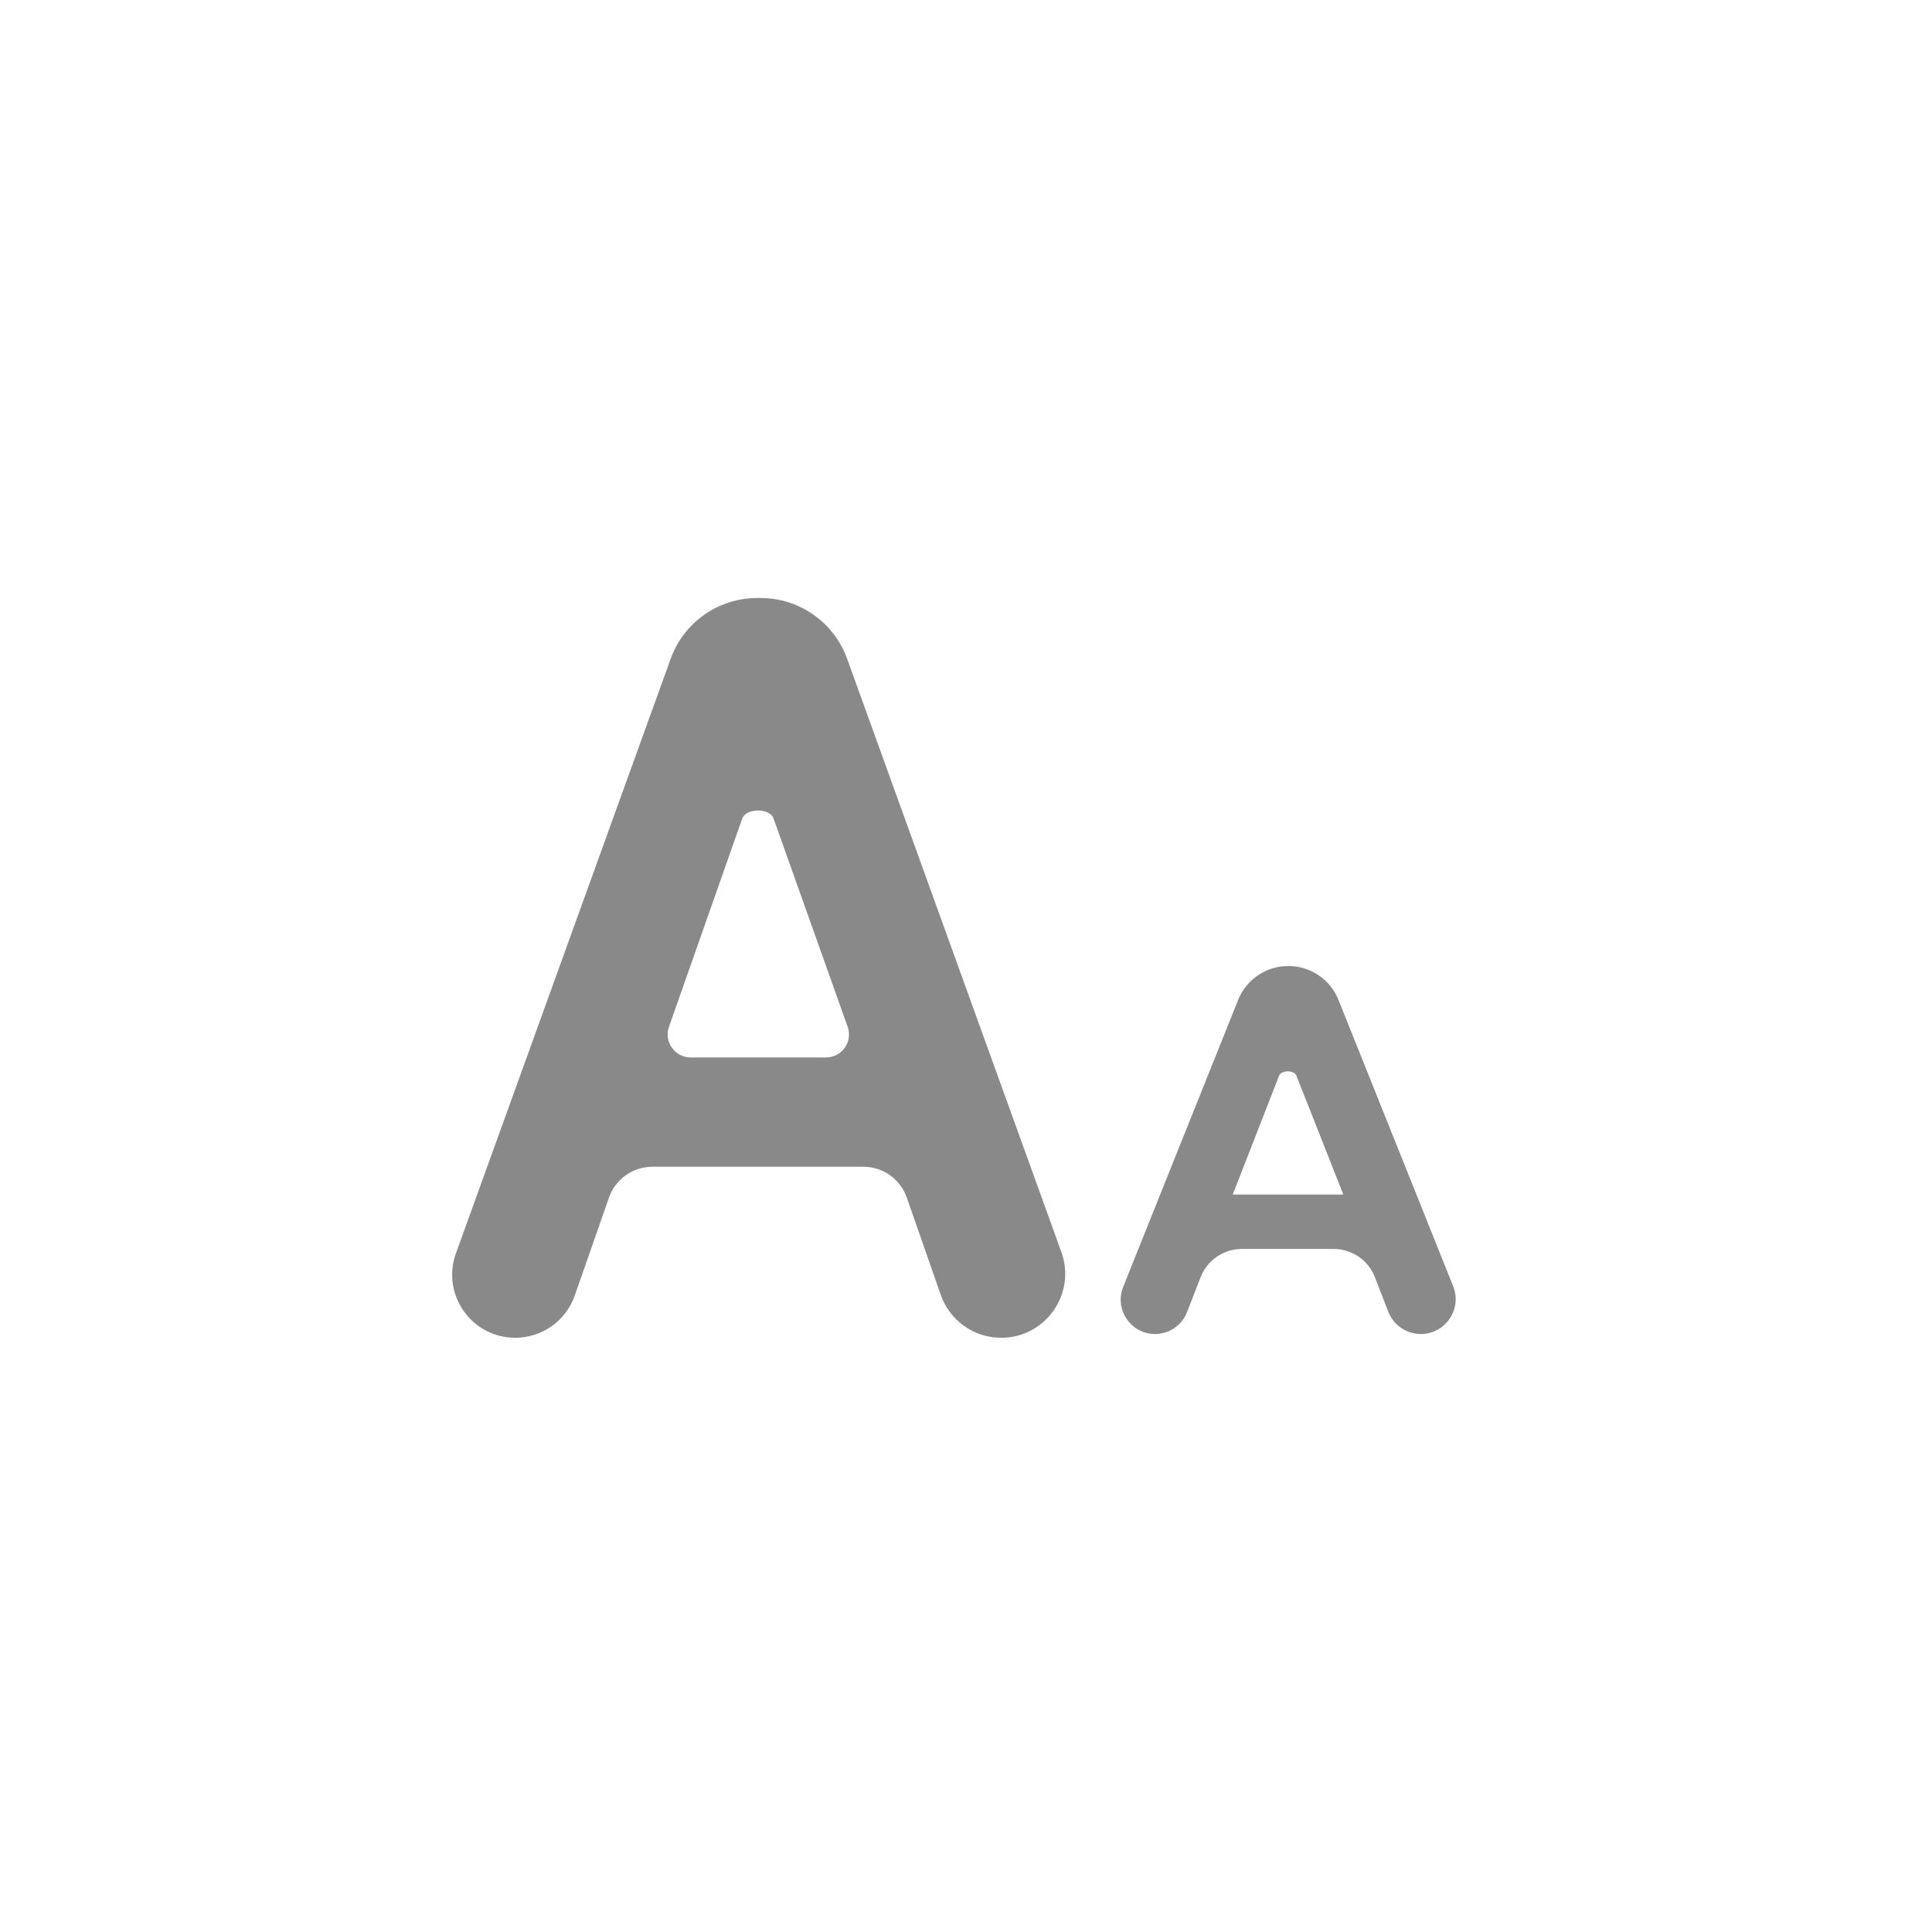
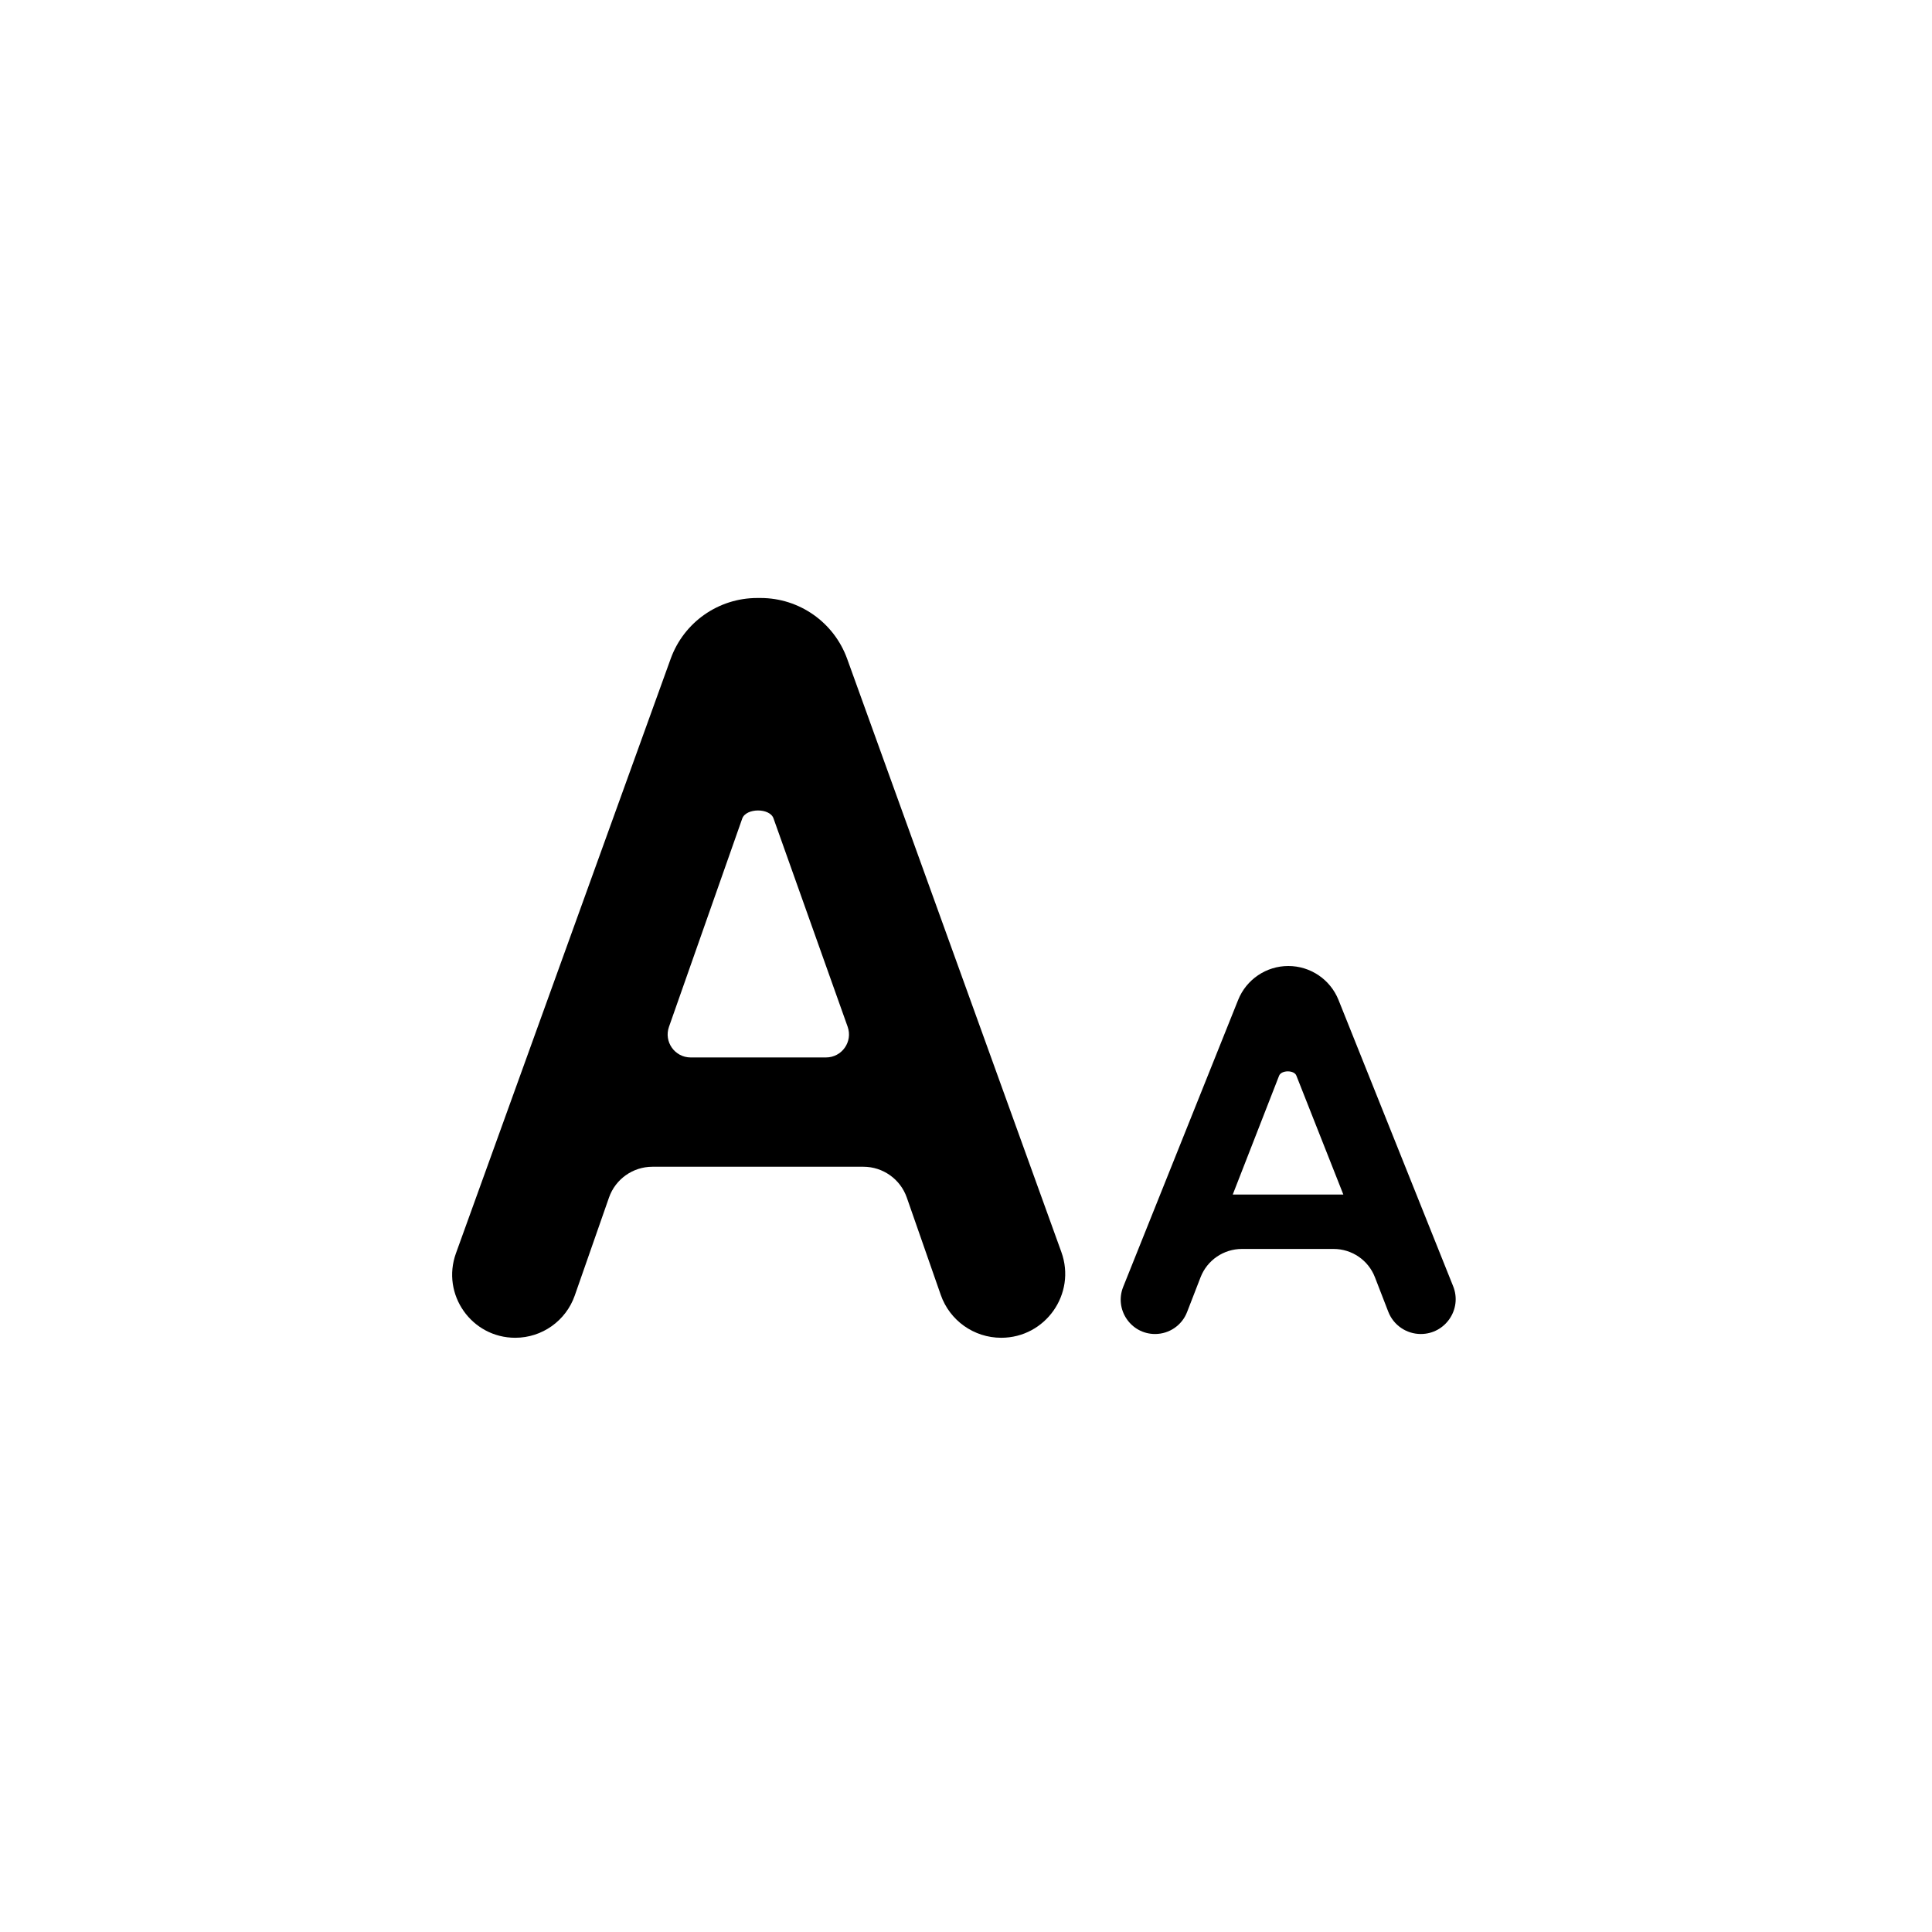
- <svg xmlns="http://www.w3.org/2000/svg" width="42" height="42" viewBox="0 0 42 42" fill="none">
-   <path d="M12.495 28.163C12.303 28.713 11.784 29.082 11.201 29.082C10.251 29.082 9.589 28.139 9.912 27.245L14.58 14.321C14.866 13.528 15.618 13 16.461 13H16.535C17.377 13 18.129 13.528 18.416 14.321L23.073 27.218C23.401 28.125 22.729 29.082 21.765 29.082C21.173 29.082 20.646 28.708 20.451 28.149L19.713 26.034C19.573 25.633 19.194 25.364 18.769 25.364H14.183C13.758 25.364 13.379 25.633 13.239 26.034L12.495 28.163ZM16.135 17.796L14.543 22.322C14.428 22.647 14.67 22.988 15.014 22.988H17.956C18.302 22.988 18.543 22.646 18.427 22.32L16.817 17.796C16.742 17.559 16.217 17.561 16.135 17.796Z" fill="#898989" />
-   <path d="M25.806 28.523C25.695 28.811 25.418 29 25.11 29C24.582 29 24.221 28.466 24.417 27.976L26.916 21.738C27.095 21.292 27.526 21 28.007 21C28.487 21 28.919 21.292 29.098 21.738L31.59 27.961C31.79 28.458 31.423 29 30.887 29C30.574 29 30.293 28.808 30.18 28.516L29.89 27.767C29.747 27.395 29.389 27.151 28.991 27.151H26.999C26.6 27.151 26.243 27.395 26.099 27.767L25.806 28.523ZM27.806 23.386L26.799 25.968H29.203L28.183 23.386C28.138 23.258 27.855 23.259 27.806 23.386Z" fill="#898989" />
+ <svg xmlns="http://www.w3.org/2000/svg" viewBox="0 0 42 42" fill="none">
+   <path d="M12.495 28.163C12.303 28.713 11.784 29.082 11.201 29.082C10.251 29.082 9.589 28.139 9.912 27.245L14.58 14.321C14.866 13.528 15.618 13 16.461 13H16.535C17.377 13 18.129 13.528 18.416 14.321L23.073 27.218C23.401 28.125 22.729 29.082 21.765 29.082C21.173 29.082 20.646 28.708 20.451 28.149L19.713 26.034C19.573 25.633 19.194 25.364 18.769 25.364H14.183C13.758 25.364 13.379 25.633 13.239 26.034L12.495 28.163ZM16.135 17.796L14.543 22.322C14.428 22.647 14.67 22.988 15.014 22.988H17.956C18.302 22.988 18.543 22.646 18.427 22.32L16.817 17.796C16.742 17.559 16.217 17.561 16.135 17.796Z" fill="currentColor" />
+   <path d="M25.806 28.523C25.695 28.811 25.418 29 25.11 29C24.582 29 24.221 28.466 24.417 27.976L26.916 21.738C27.095 21.292 27.526 21 28.007 21C28.487 21 28.919 21.292 29.098 21.738L31.59 27.961C31.79 28.458 31.423 29 30.887 29C30.574 29 30.293 28.808 30.18 28.516L29.89 27.767C29.747 27.395 29.389 27.151 28.991 27.151H26.999C26.6 27.151 26.243 27.395 26.099 27.767L25.806 28.523ZM27.806 23.386L26.799 25.968H29.203L28.183 23.386C28.138 23.258 27.855 23.259 27.806 23.386Z" fill="currentColor" />
</svg>
